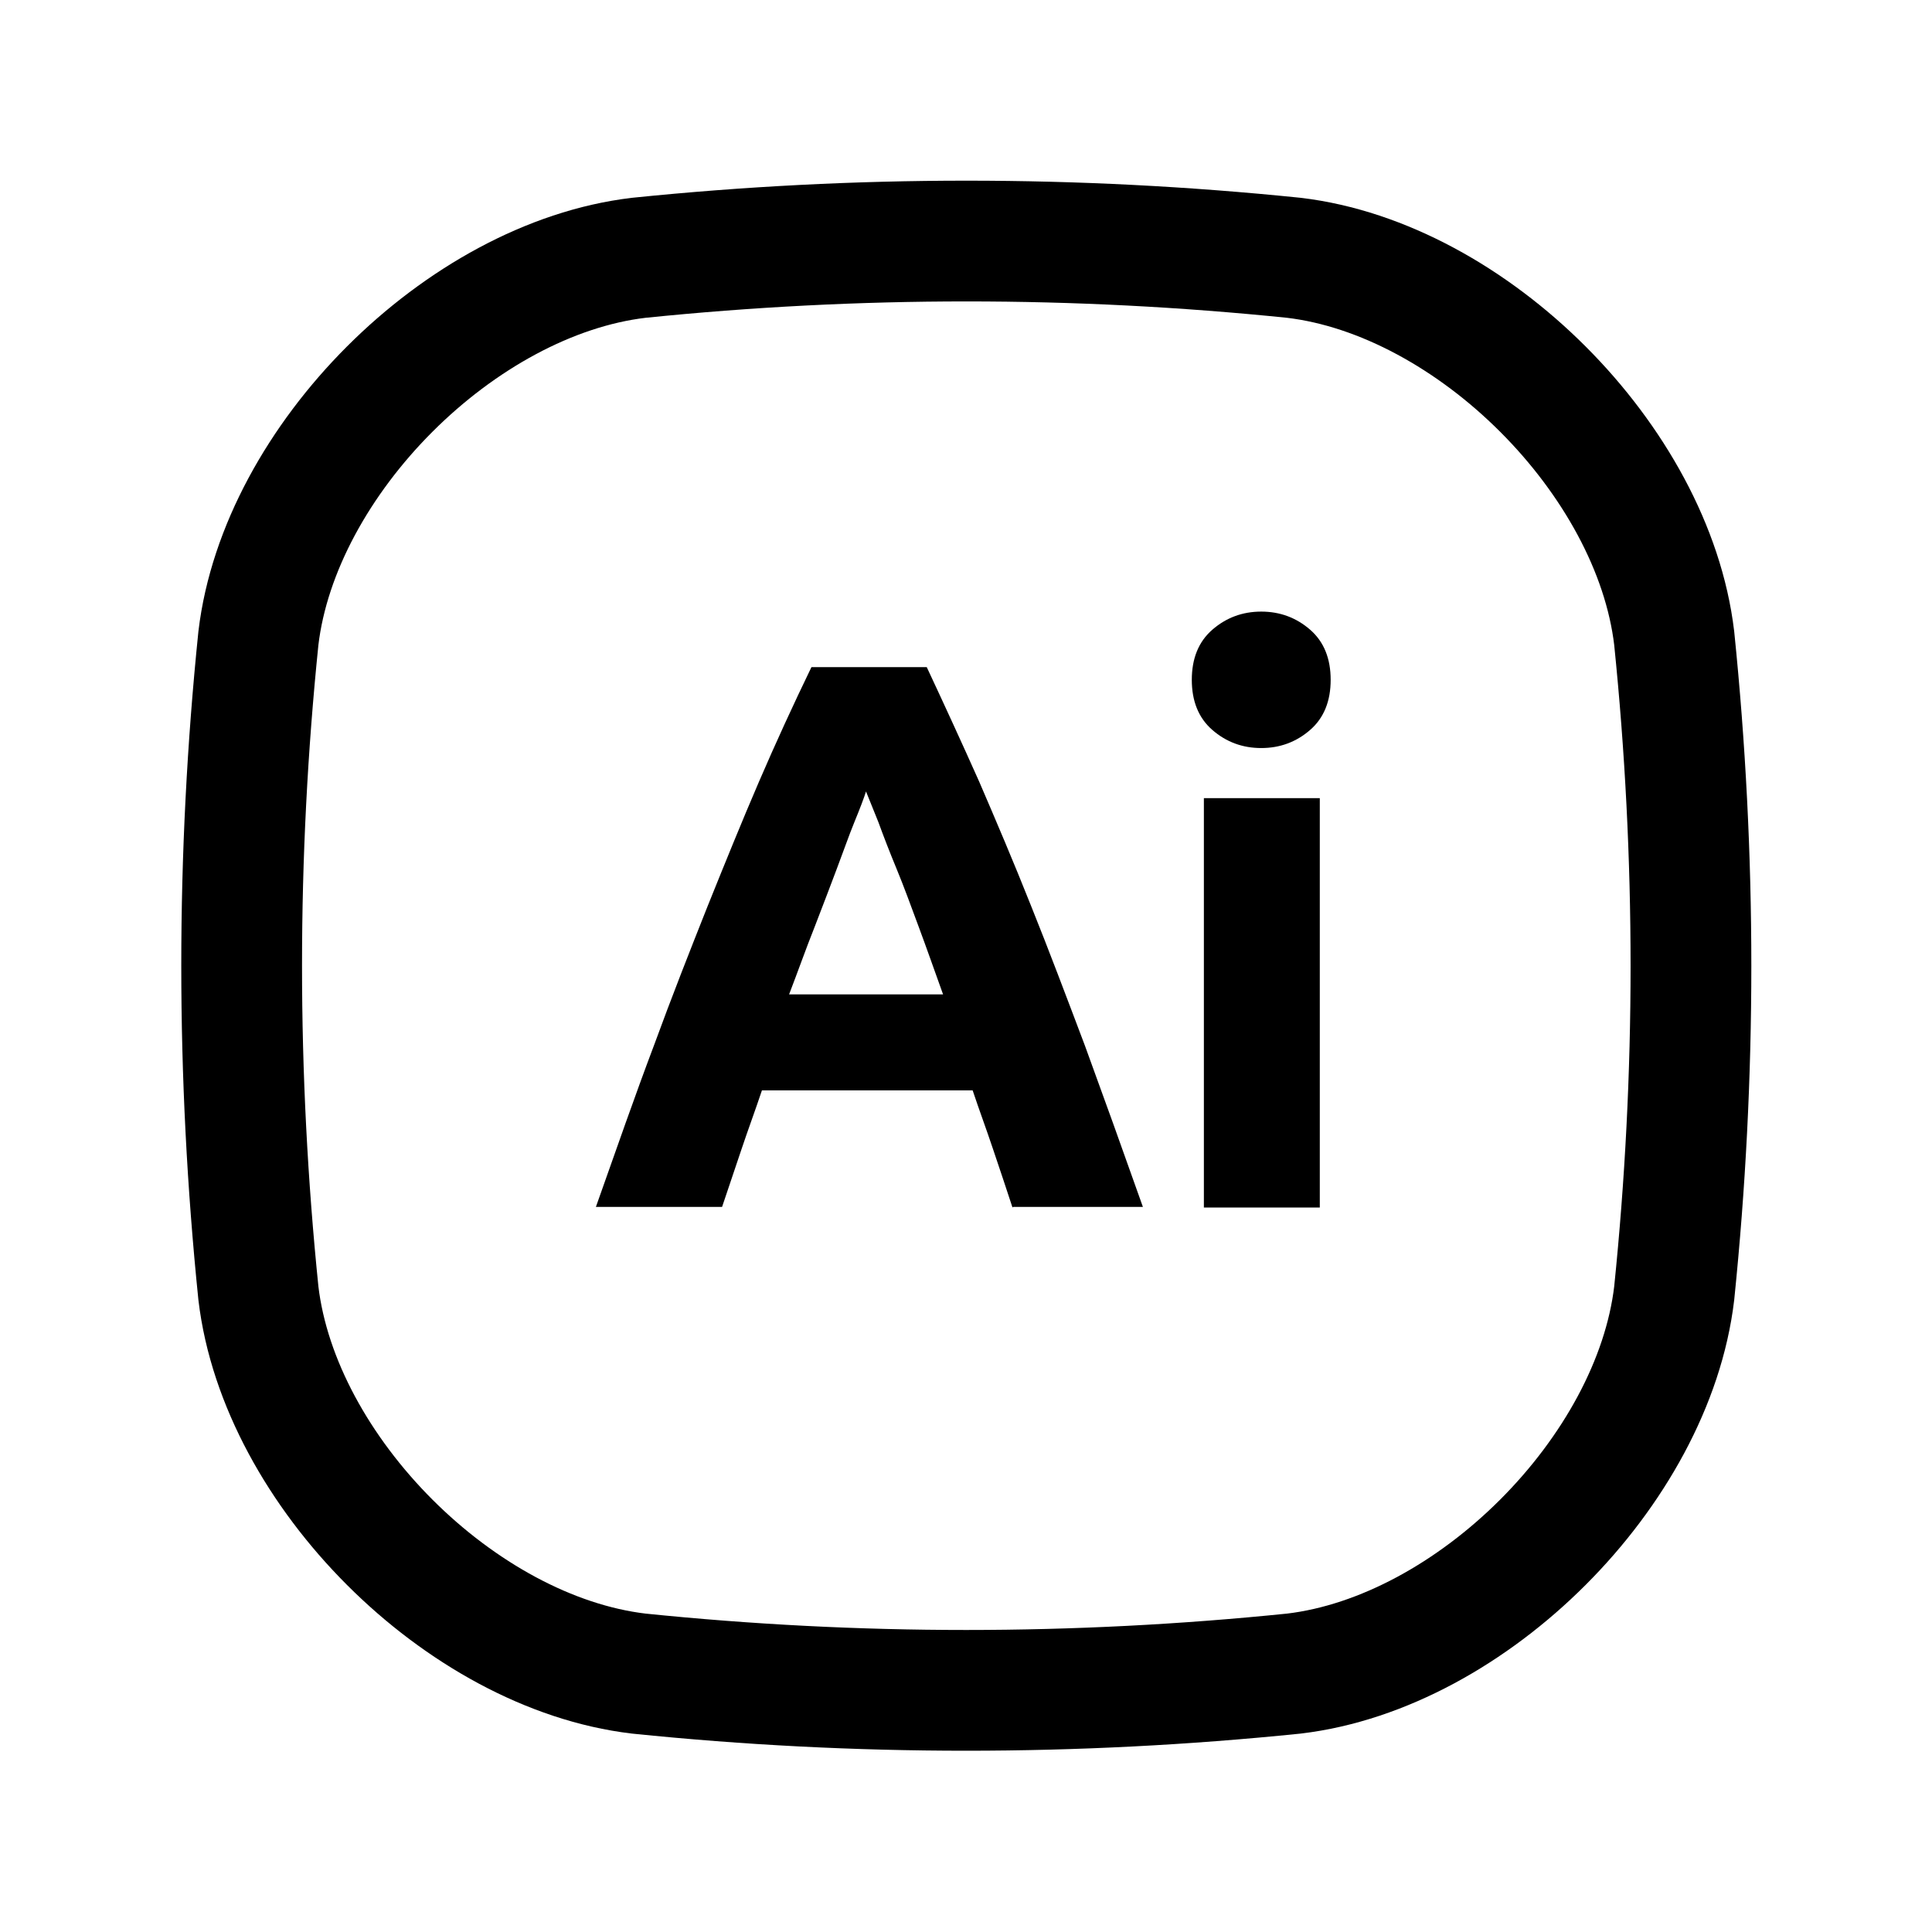
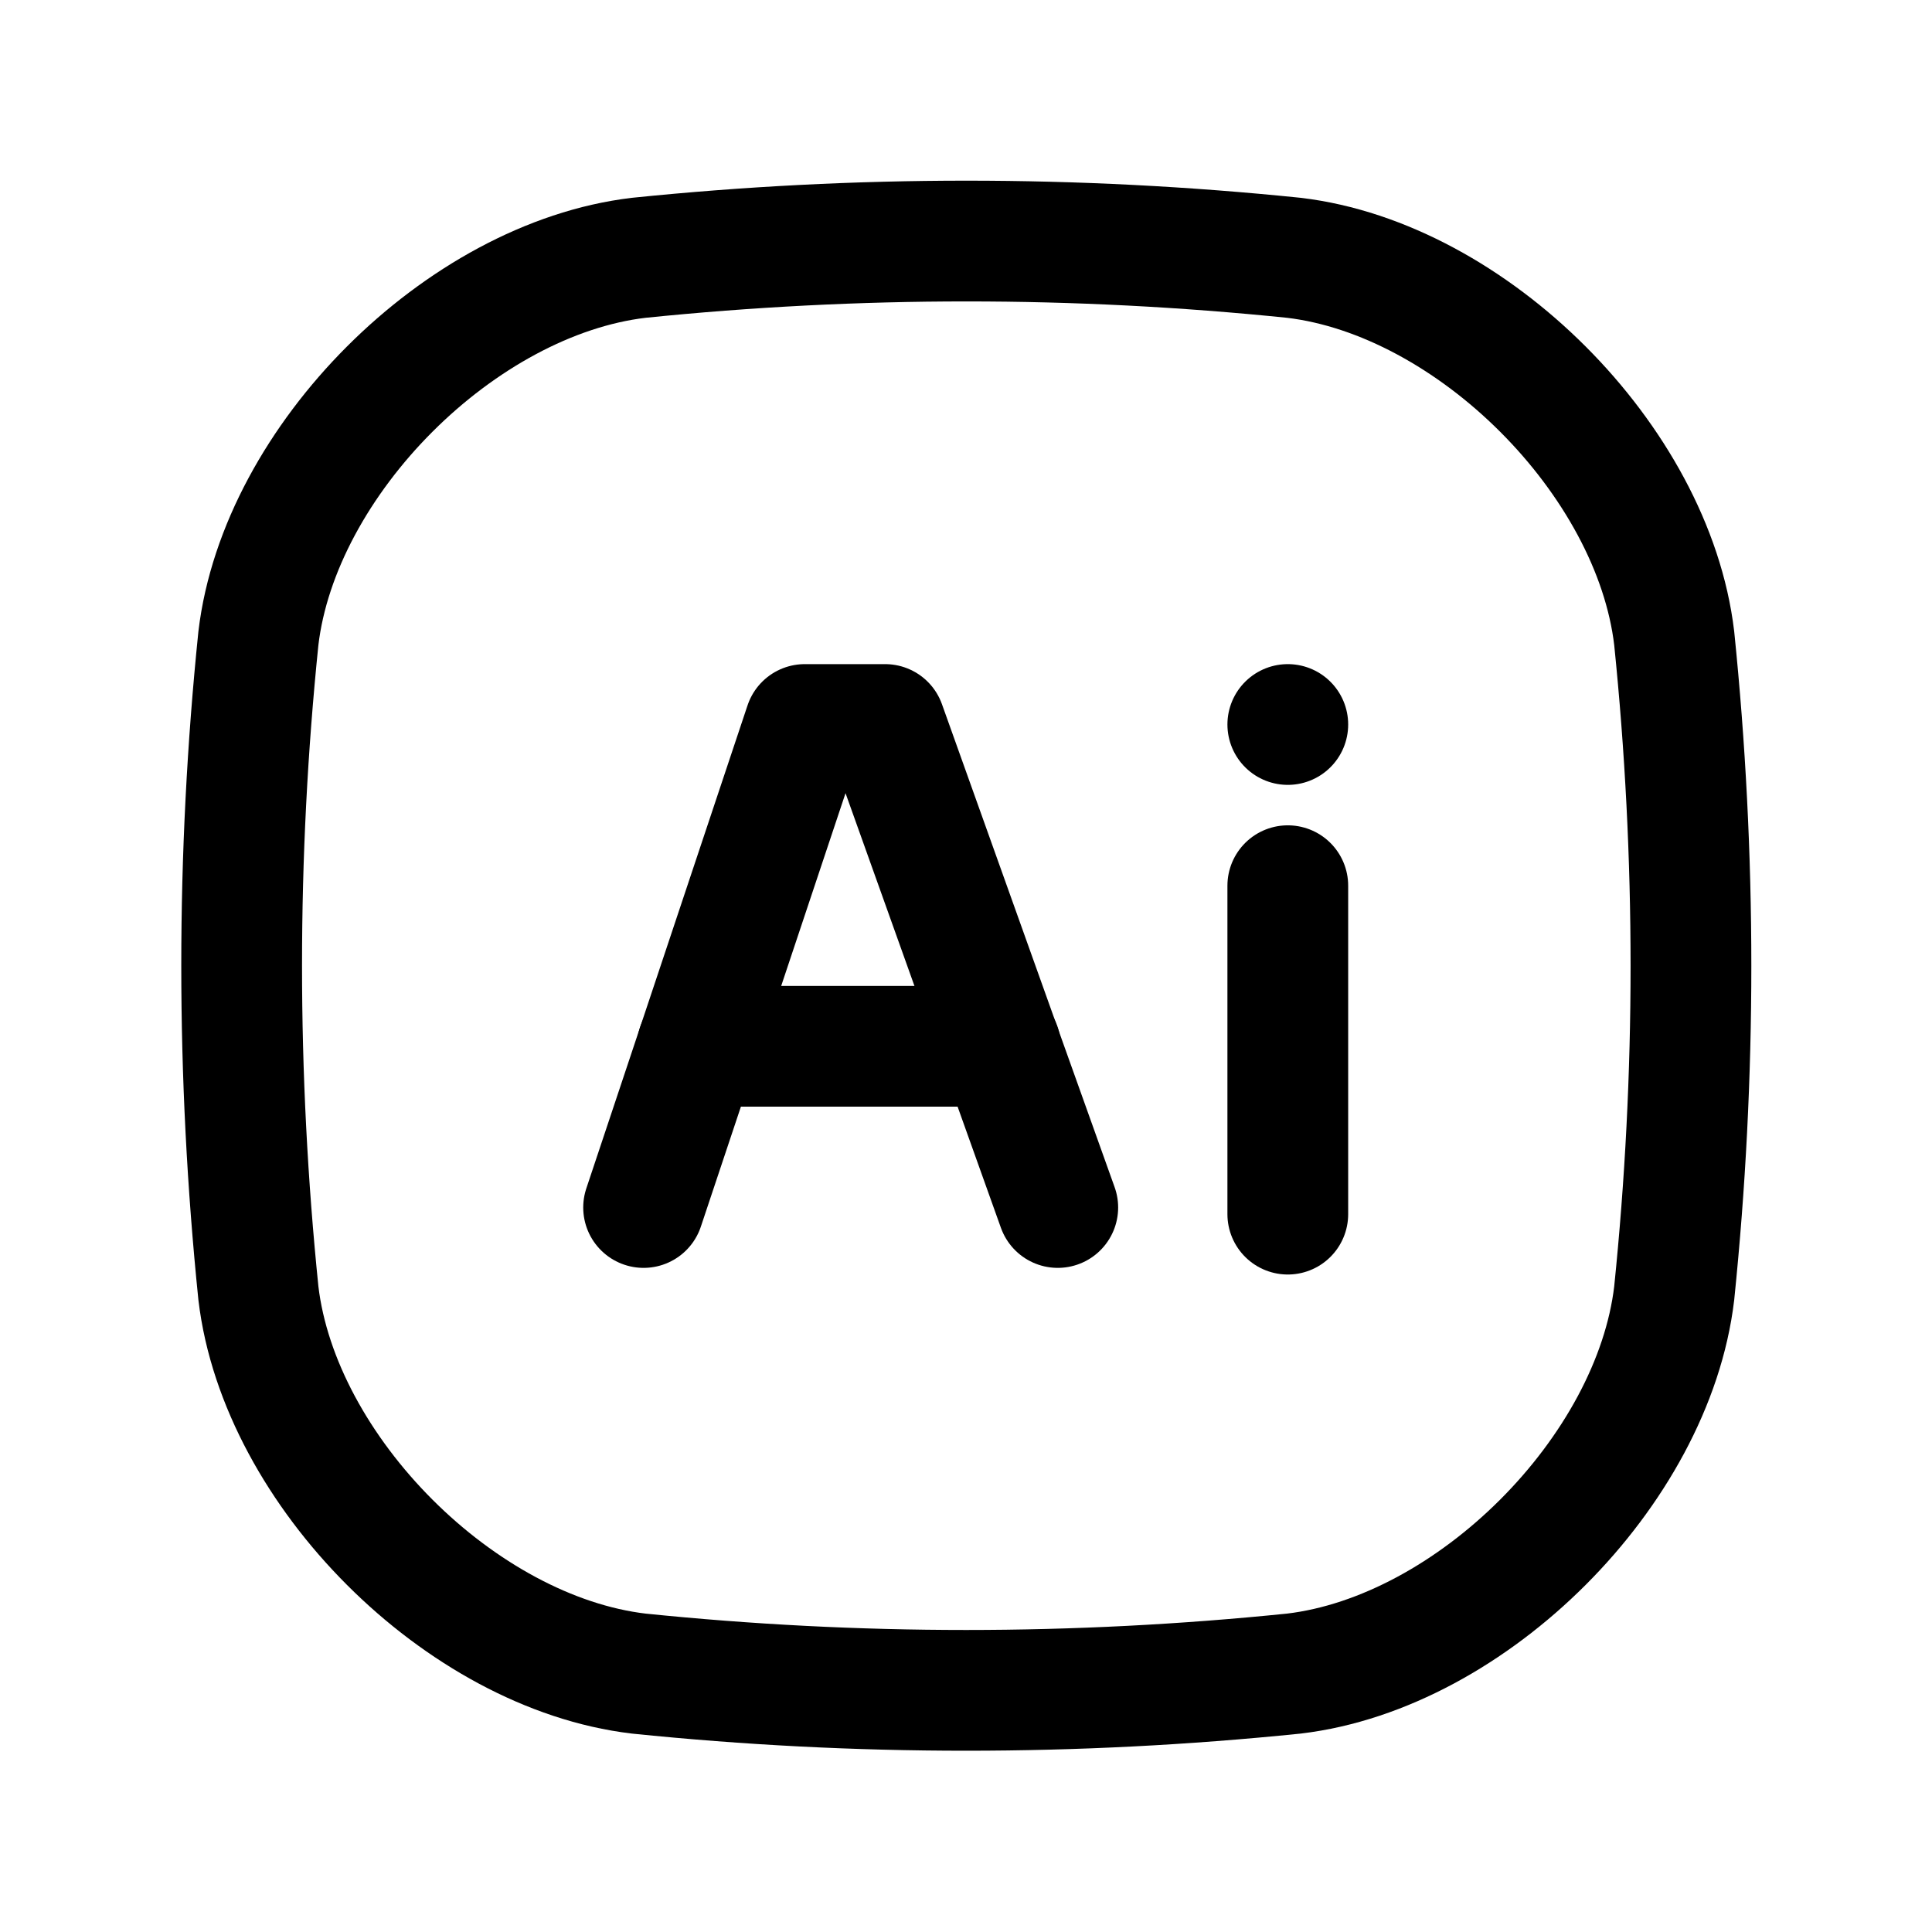
<svg xmlns="http://www.w3.org/2000/svg" id="icones" viewBox="0 0 32 32">
  <defs>
    <style>
      .cls-1 {
        fill: none;
        stroke: #000;
        stroke-linecap: round;
        stroke-linejoin: round;
        stroke-width: 2px;
      }
    </style>
  </defs>
  <g id="ai">
-     <path d="M16.77,20c-.1-.31-.21-.63-.32-.96s-.23-.65-.34-.98h-3.49c-.11.33-.23.65-.34.98-.11.33-.22.65-.32.95h-2.09c.34-.96.65-1.85.96-2.67.3-.82.6-1.58.89-2.31.29-.72.57-1.41.85-2.06.28-.65.57-1.28.87-1.9h1.91c.29.62.58,1.25.87,1.9.28.65.57,1.33.86,2.06.29.72.58,1.49.89,2.31.3.82.62,1.71.96,2.67h-2.15ZM14.35,13.09c-.04.13-.11.31-.2.53-.09.22-.18.48-.29.77-.11.29-.23.61-.37.97-.14.35-.27.72-.42,1.11h2.55c-.14-.39-.27-.76-.4-1.11-.13-.35-.25-.68-.37-.97-.12-.29-.22-.55-.3-.77-.09-.22-.16-.4-.21-.52Z" />
-     <path d="M22.04,11.26c0,.35-.11.63-.34.83-.23.2-.5.3-.81.3s-.58-.1-.81-.3c-.23-.2-.34-.48-.34-.83s.11-.63.34-.83c.23-.2.5-.3.81-.3s.58.1.81.3c.23.2.34.48.34.83ZM21.86,20h-1.92v-6.78h1.92v6.78Z" />
    <path class="cls-1" d="M21.43,27.72c-3.62.37-7.24.37-10.85,0-2.95-.35-5.95-3.35-6.3-6.3-.37-3.62-.37-7.24,0-10.85.35-2.95,3.35-5.95,6.3-6.3,3.62-.37,7.24-.37,10.85,0,2.95.35,5.95,3.35,6.3,6.3.37,3.62.37,7.24,0,10.85-.35,2.95-3.35,5.95-6.3,6.3Z" />
  </g>
+   <g>
+     <polyline class="cls-1" points="17.52 20 14.66 12 13.33 12 10.66 20" />
+     <line class="cls-1" x1="11.55" y1="17.33" x2="16.57" y2="17.33" />
+   </g>
+   <g>
+     <line class="cls-1" x1="21.33" y1="20.11" x2="21.33" y2="14.67" />
+     <line class="cls-1" x1="21.33" y1="12" x2="21.33" y2="12" />
+   </g>
</svg>
